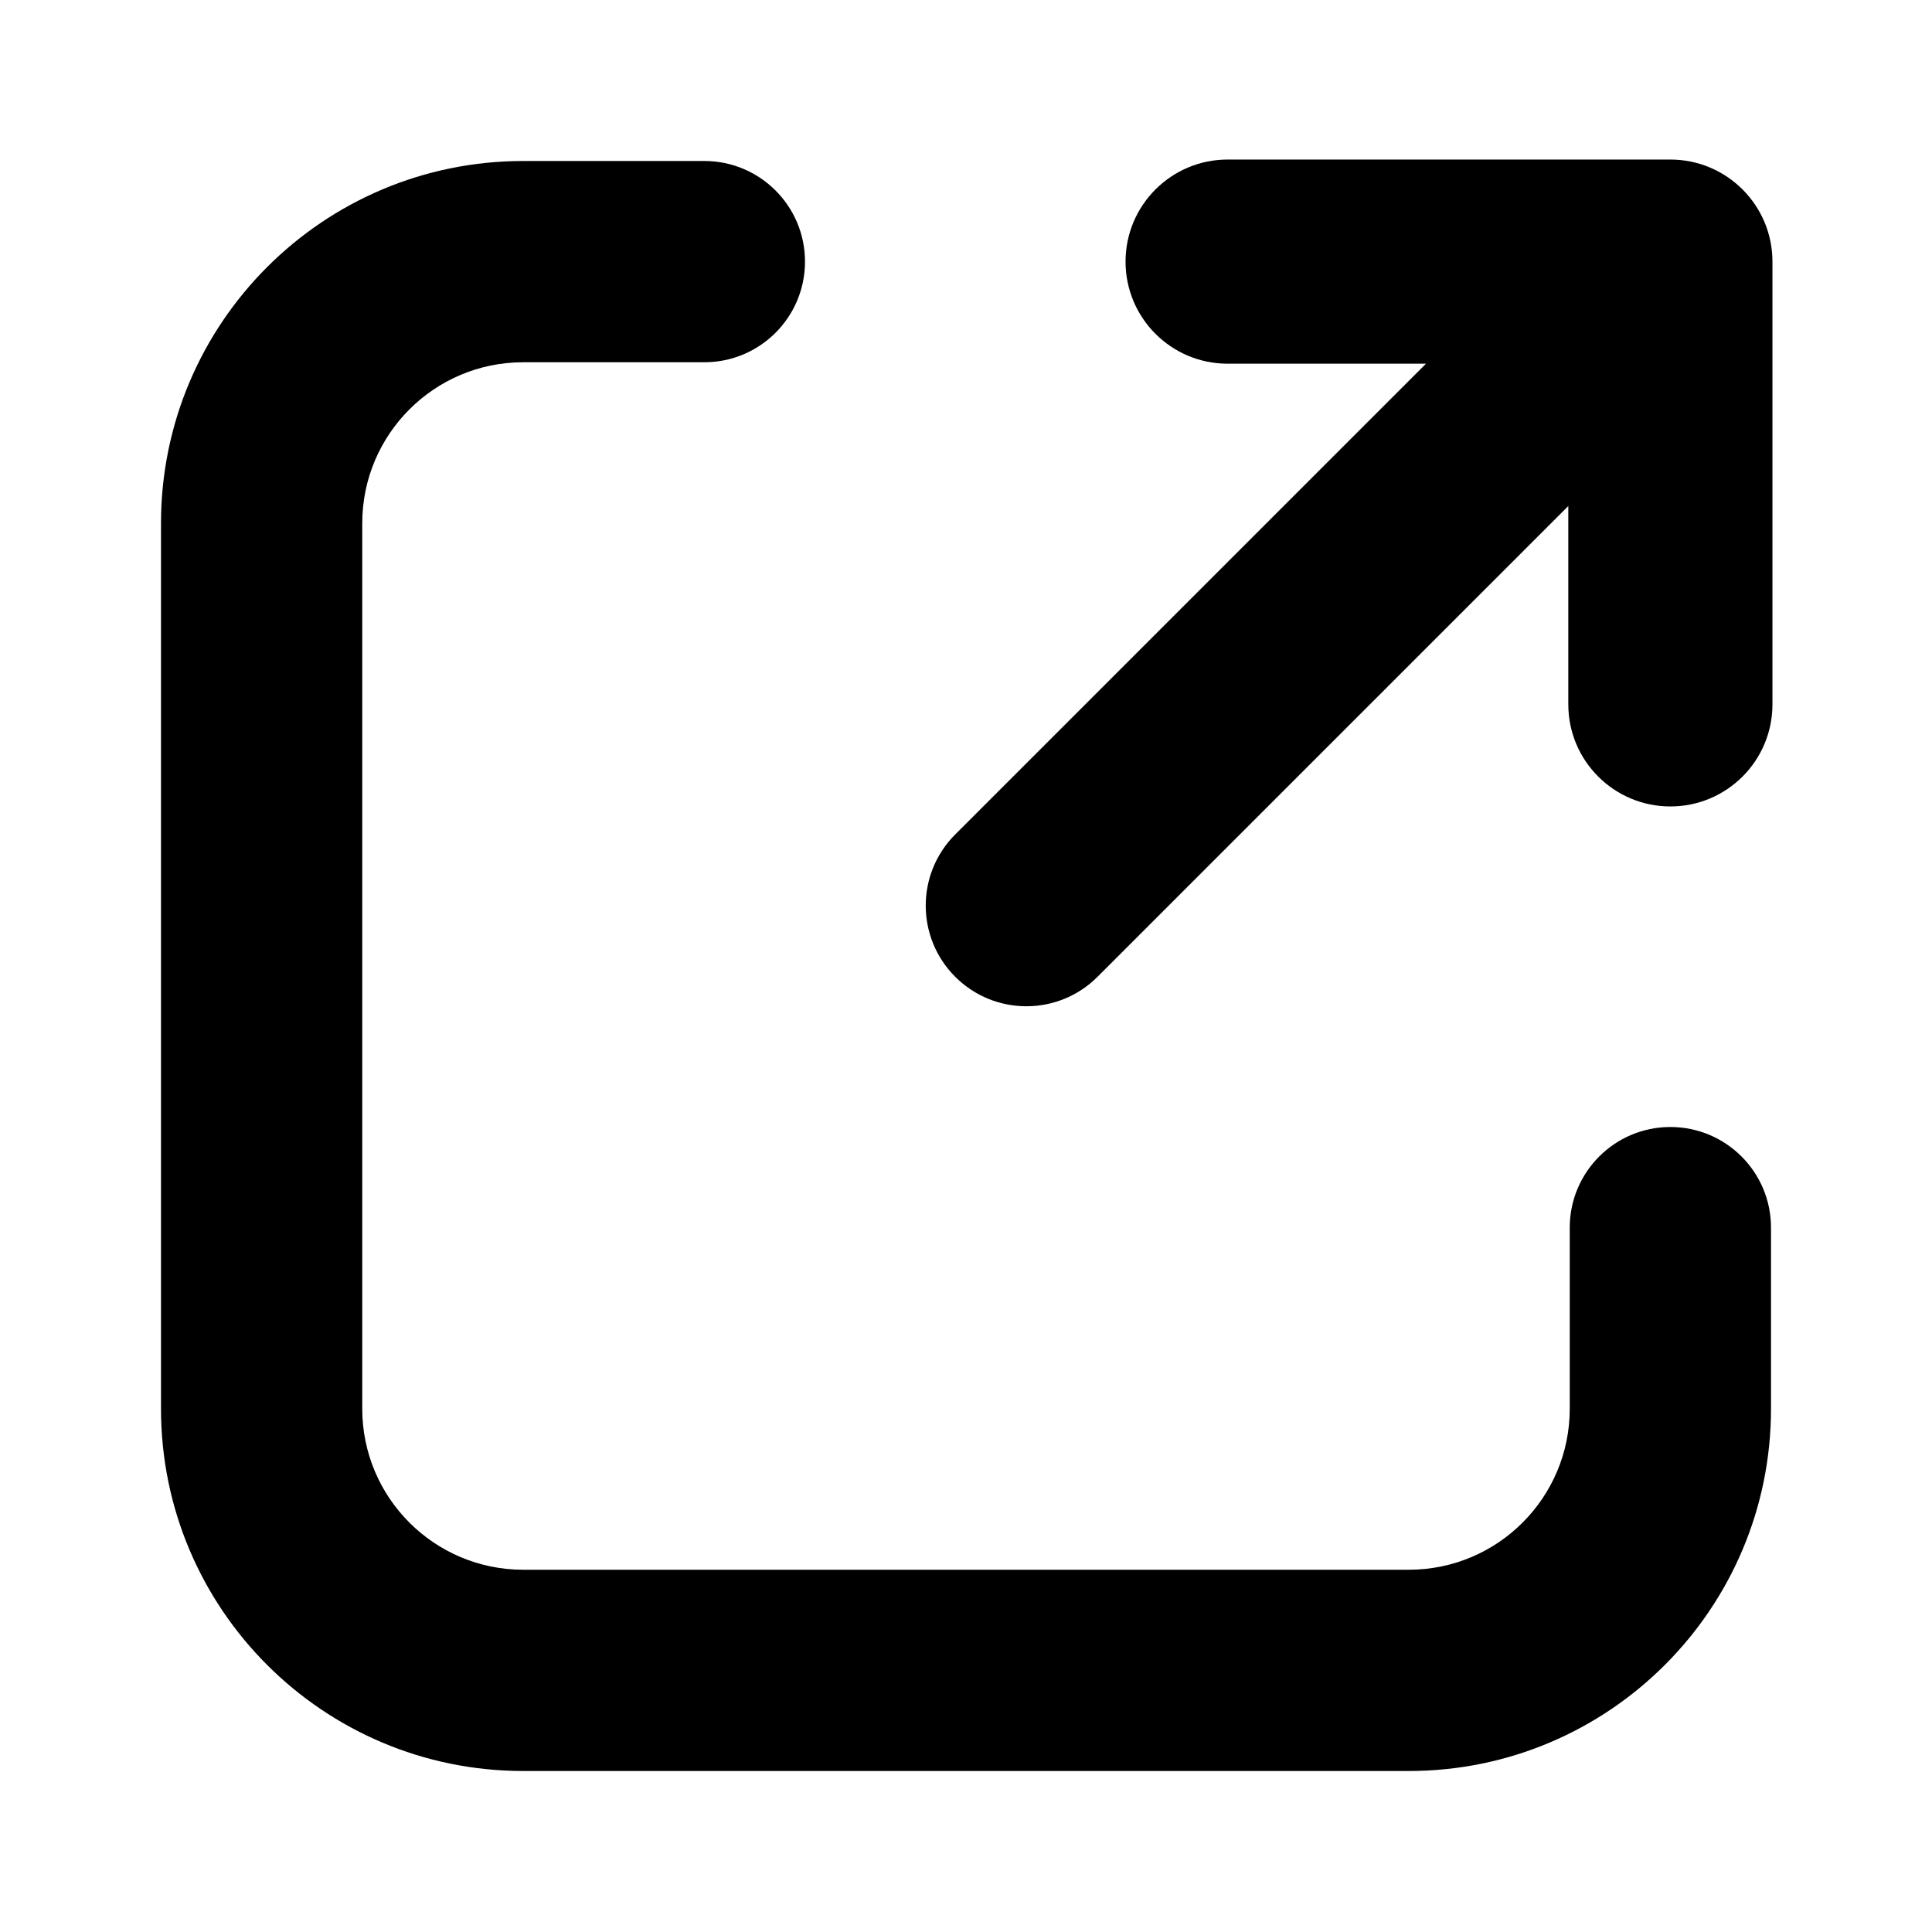
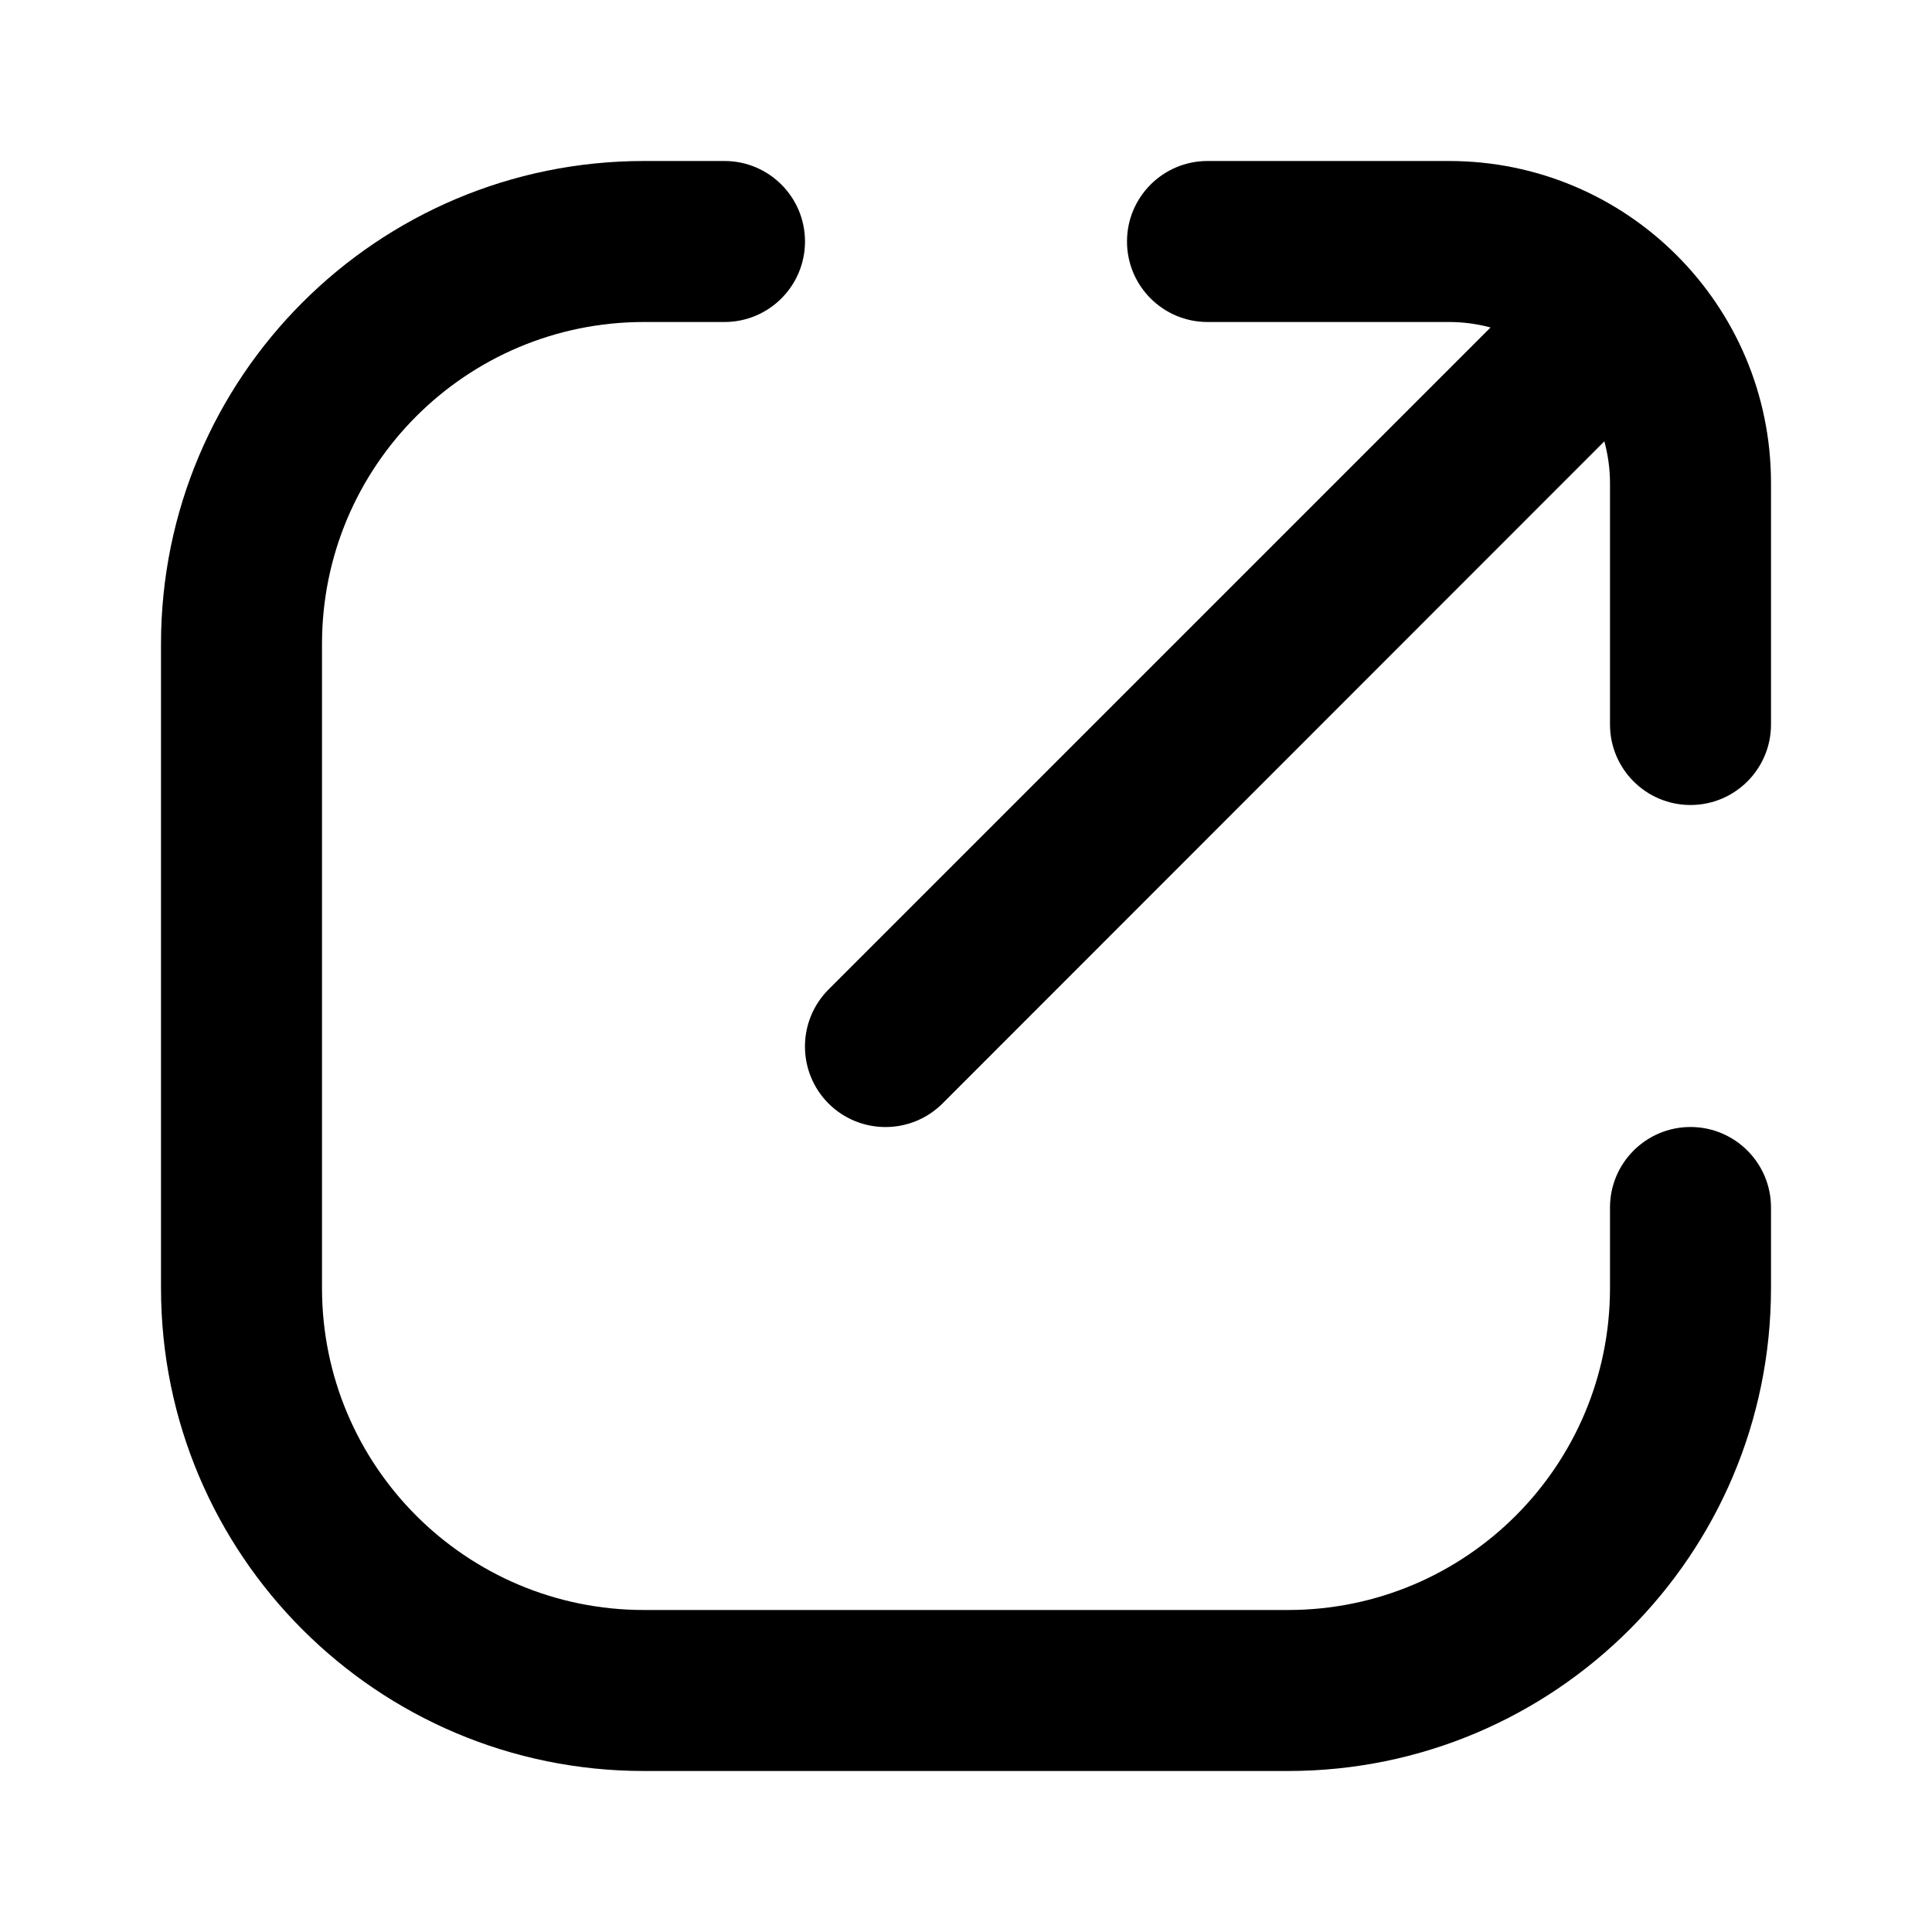
- <svg xmlns="http://www.w3.org/2000/svg" fill="none" viewBox="0 0 12 12">
-   <path fill="#000" d="M6.991 1.625c0-.35.284-.634.634-.634h2.75c.35 0 .634.284.634.634v2.75a.634.634 0 1 1-1.268 0V3.143L6.817 6.067a.625.625 0 1 1-.884-.884l2.924-2.924H7.625a.634.634 0 0 1-.634-.634Z" />
-   <path fill="#000" d="M3.25 2.25a1 1 0 0 0-1 1v5.5a1 1 0 0 0 1 1h5.5a1 1 0 0 0 1-1V7.625a.625.625 0 1 1 1.25 0V8.75A2.25 2.25 0 0 1 8.75 11h-5.5A2.25 2.25 0 0 1 1 8.75v-5.5A2.25 2.25 0 0 1 3.25 1h1.125a.625.625 0 1 1 0 1.25H3.25Z" />
+ <svg xmlns="http://www.w3.org/2000/svg" width="12" height="12" viewBox="0 0 12 12" fill="none">
+   <path d="M4.5 1C4.776 1 5 1.224 5 1.5C5 1.776 4.776 2 4.5 2H4C2.895 2 2 2.895 2 4V8C2 9.105 2.895 10 4 10H8C9.105 10 10 9.105 10 8V7.5C10 7.224 10.224 7 10.5 7C10.776 7 11 7.224 11 7.5V8C11 9.657 9.657 11 8 11H4C2.343 11 1 9.657 1 8V4C1 2.343 2.343 1 4 1H4.5Z" fill="black" />
+   <path d="M9 1C10.105 1 11 1.895 11 3V4.5C11 4.776 10.776 5 10.5 5C10.224 5 10 4.776 10 4.5V3C10 2.91 9.987 2.824 9.965 2.741L5.854 6.854C5.658 7.049 5.342 7.049 5.146 6.854C4.951 6.658 4.951 6.342 5.146 6.146L9.258 2.034C9.176 2.012 9.089 2 9 2H7.5C7.224 2 7 1.776 7 1.5C7 1.224 7.224 1 7.5 1H9Z" fill="black" />
</svg>
